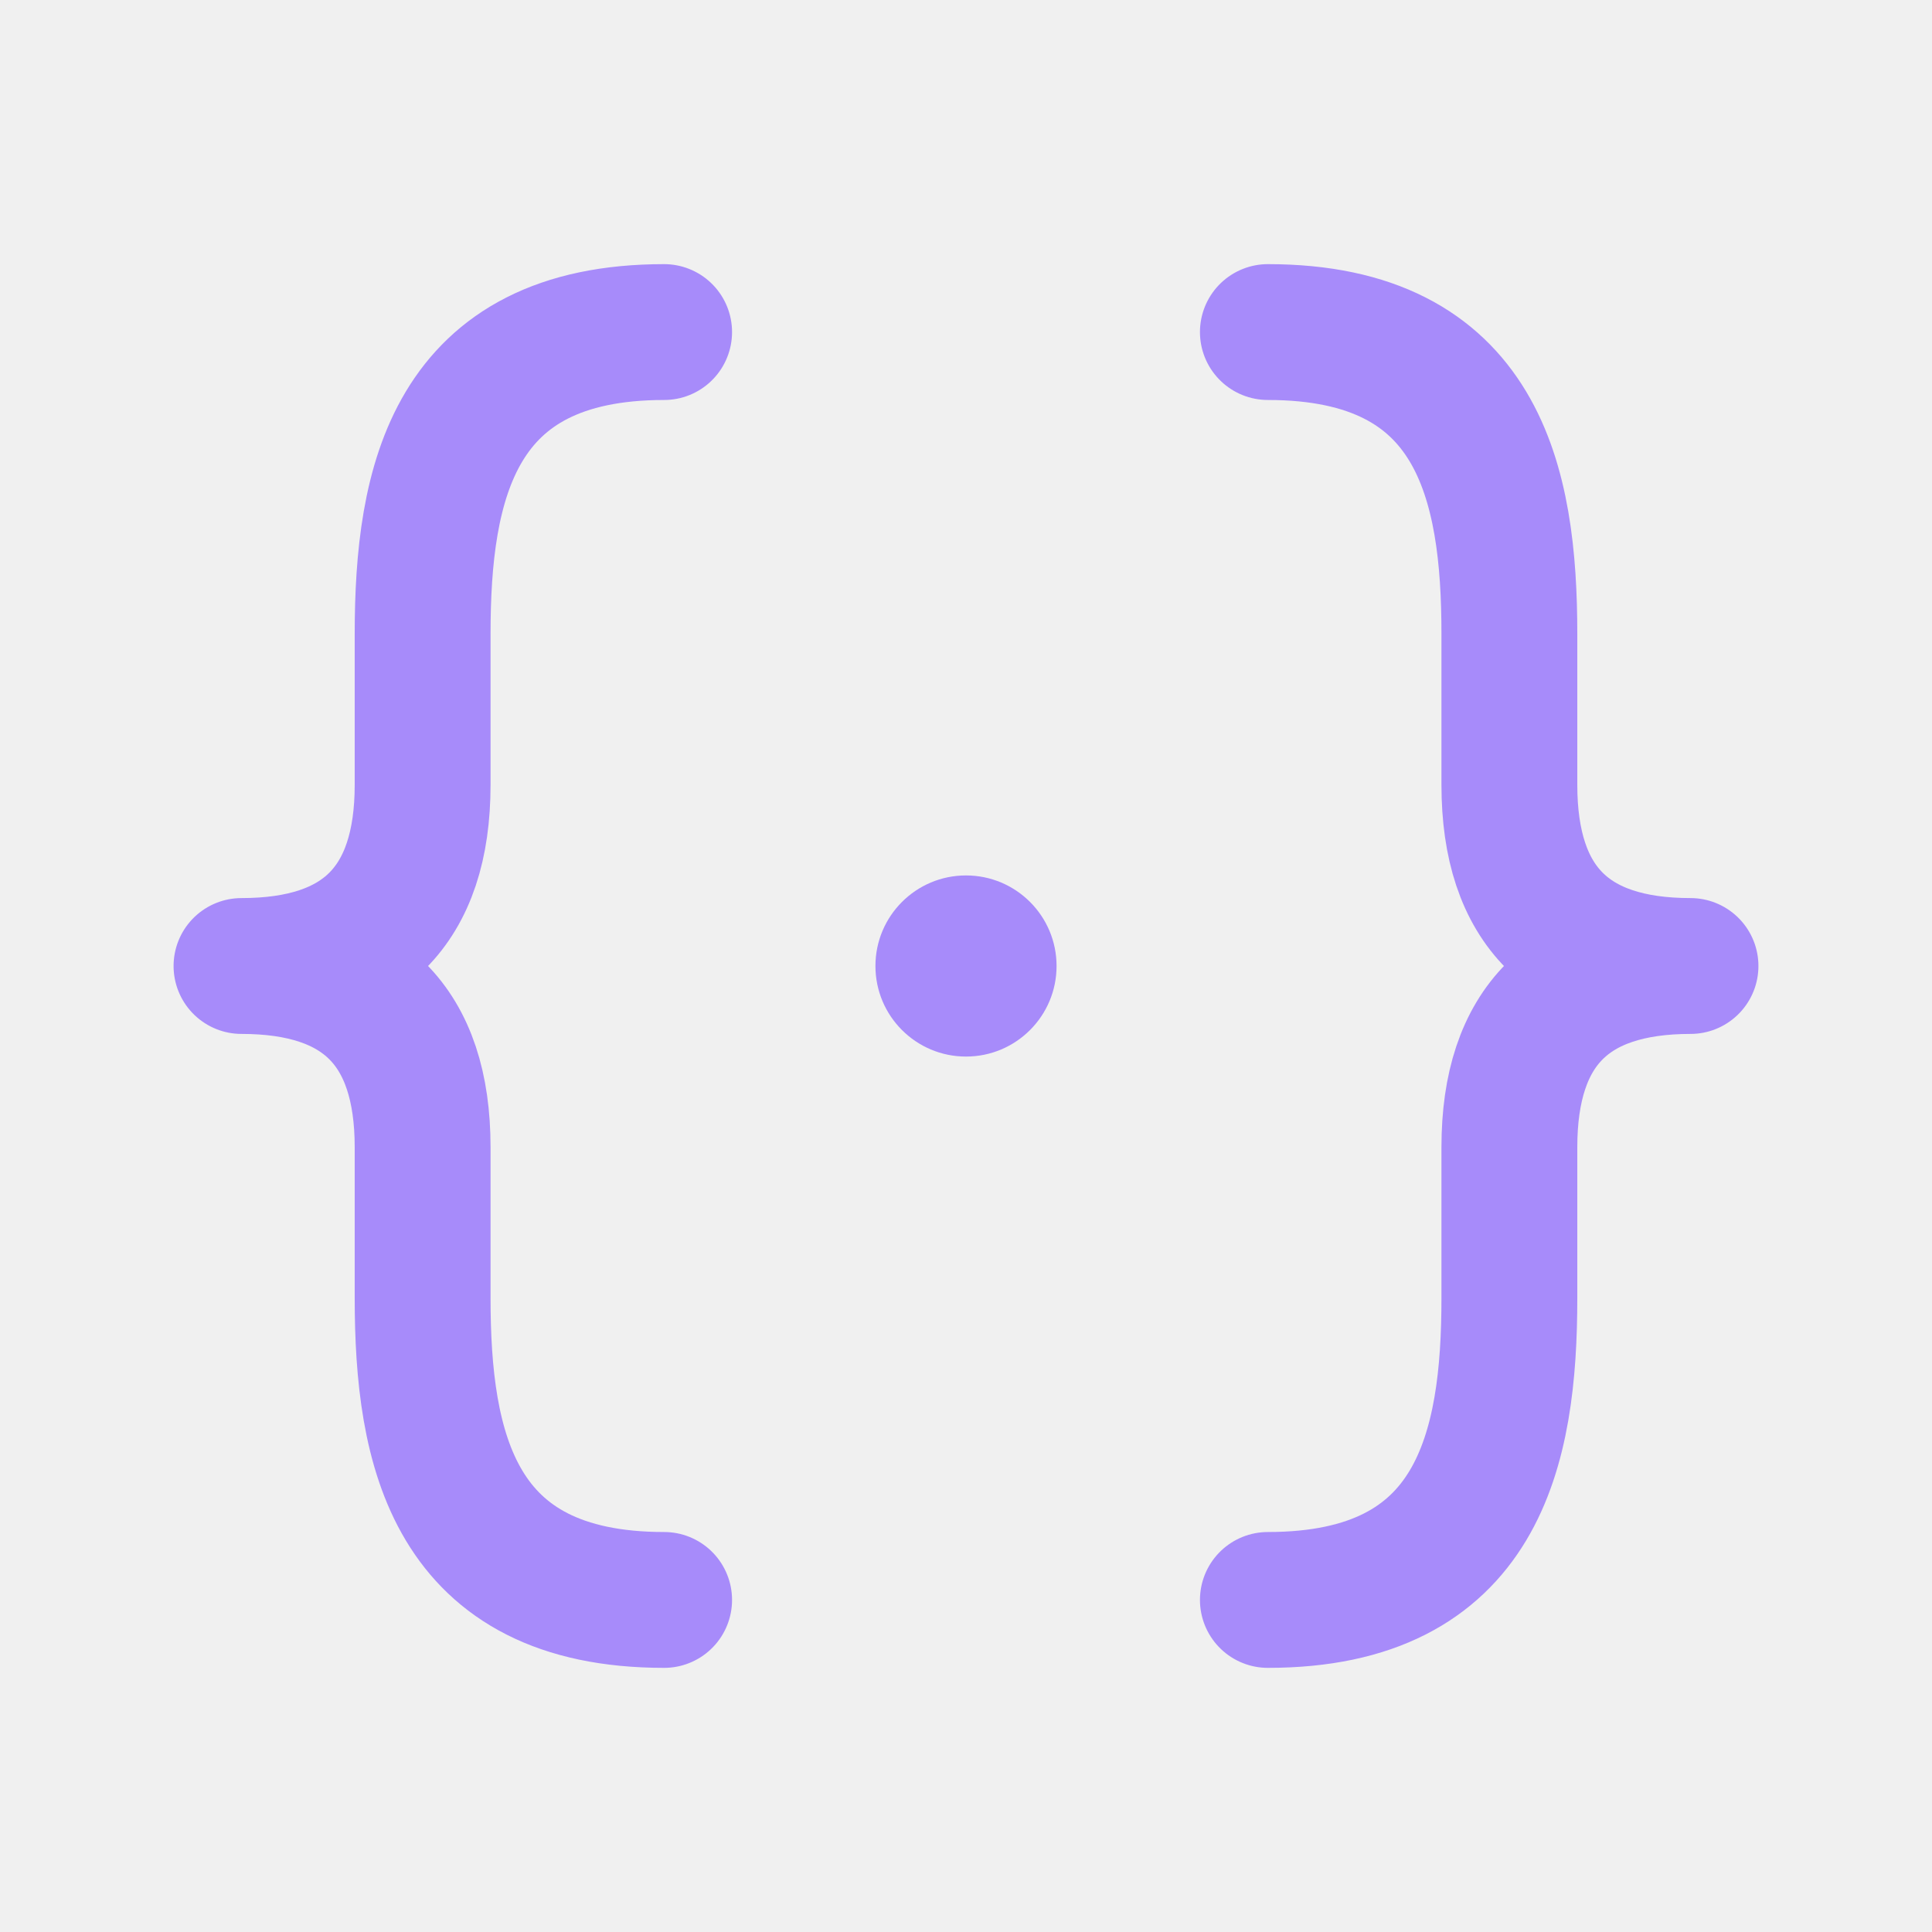
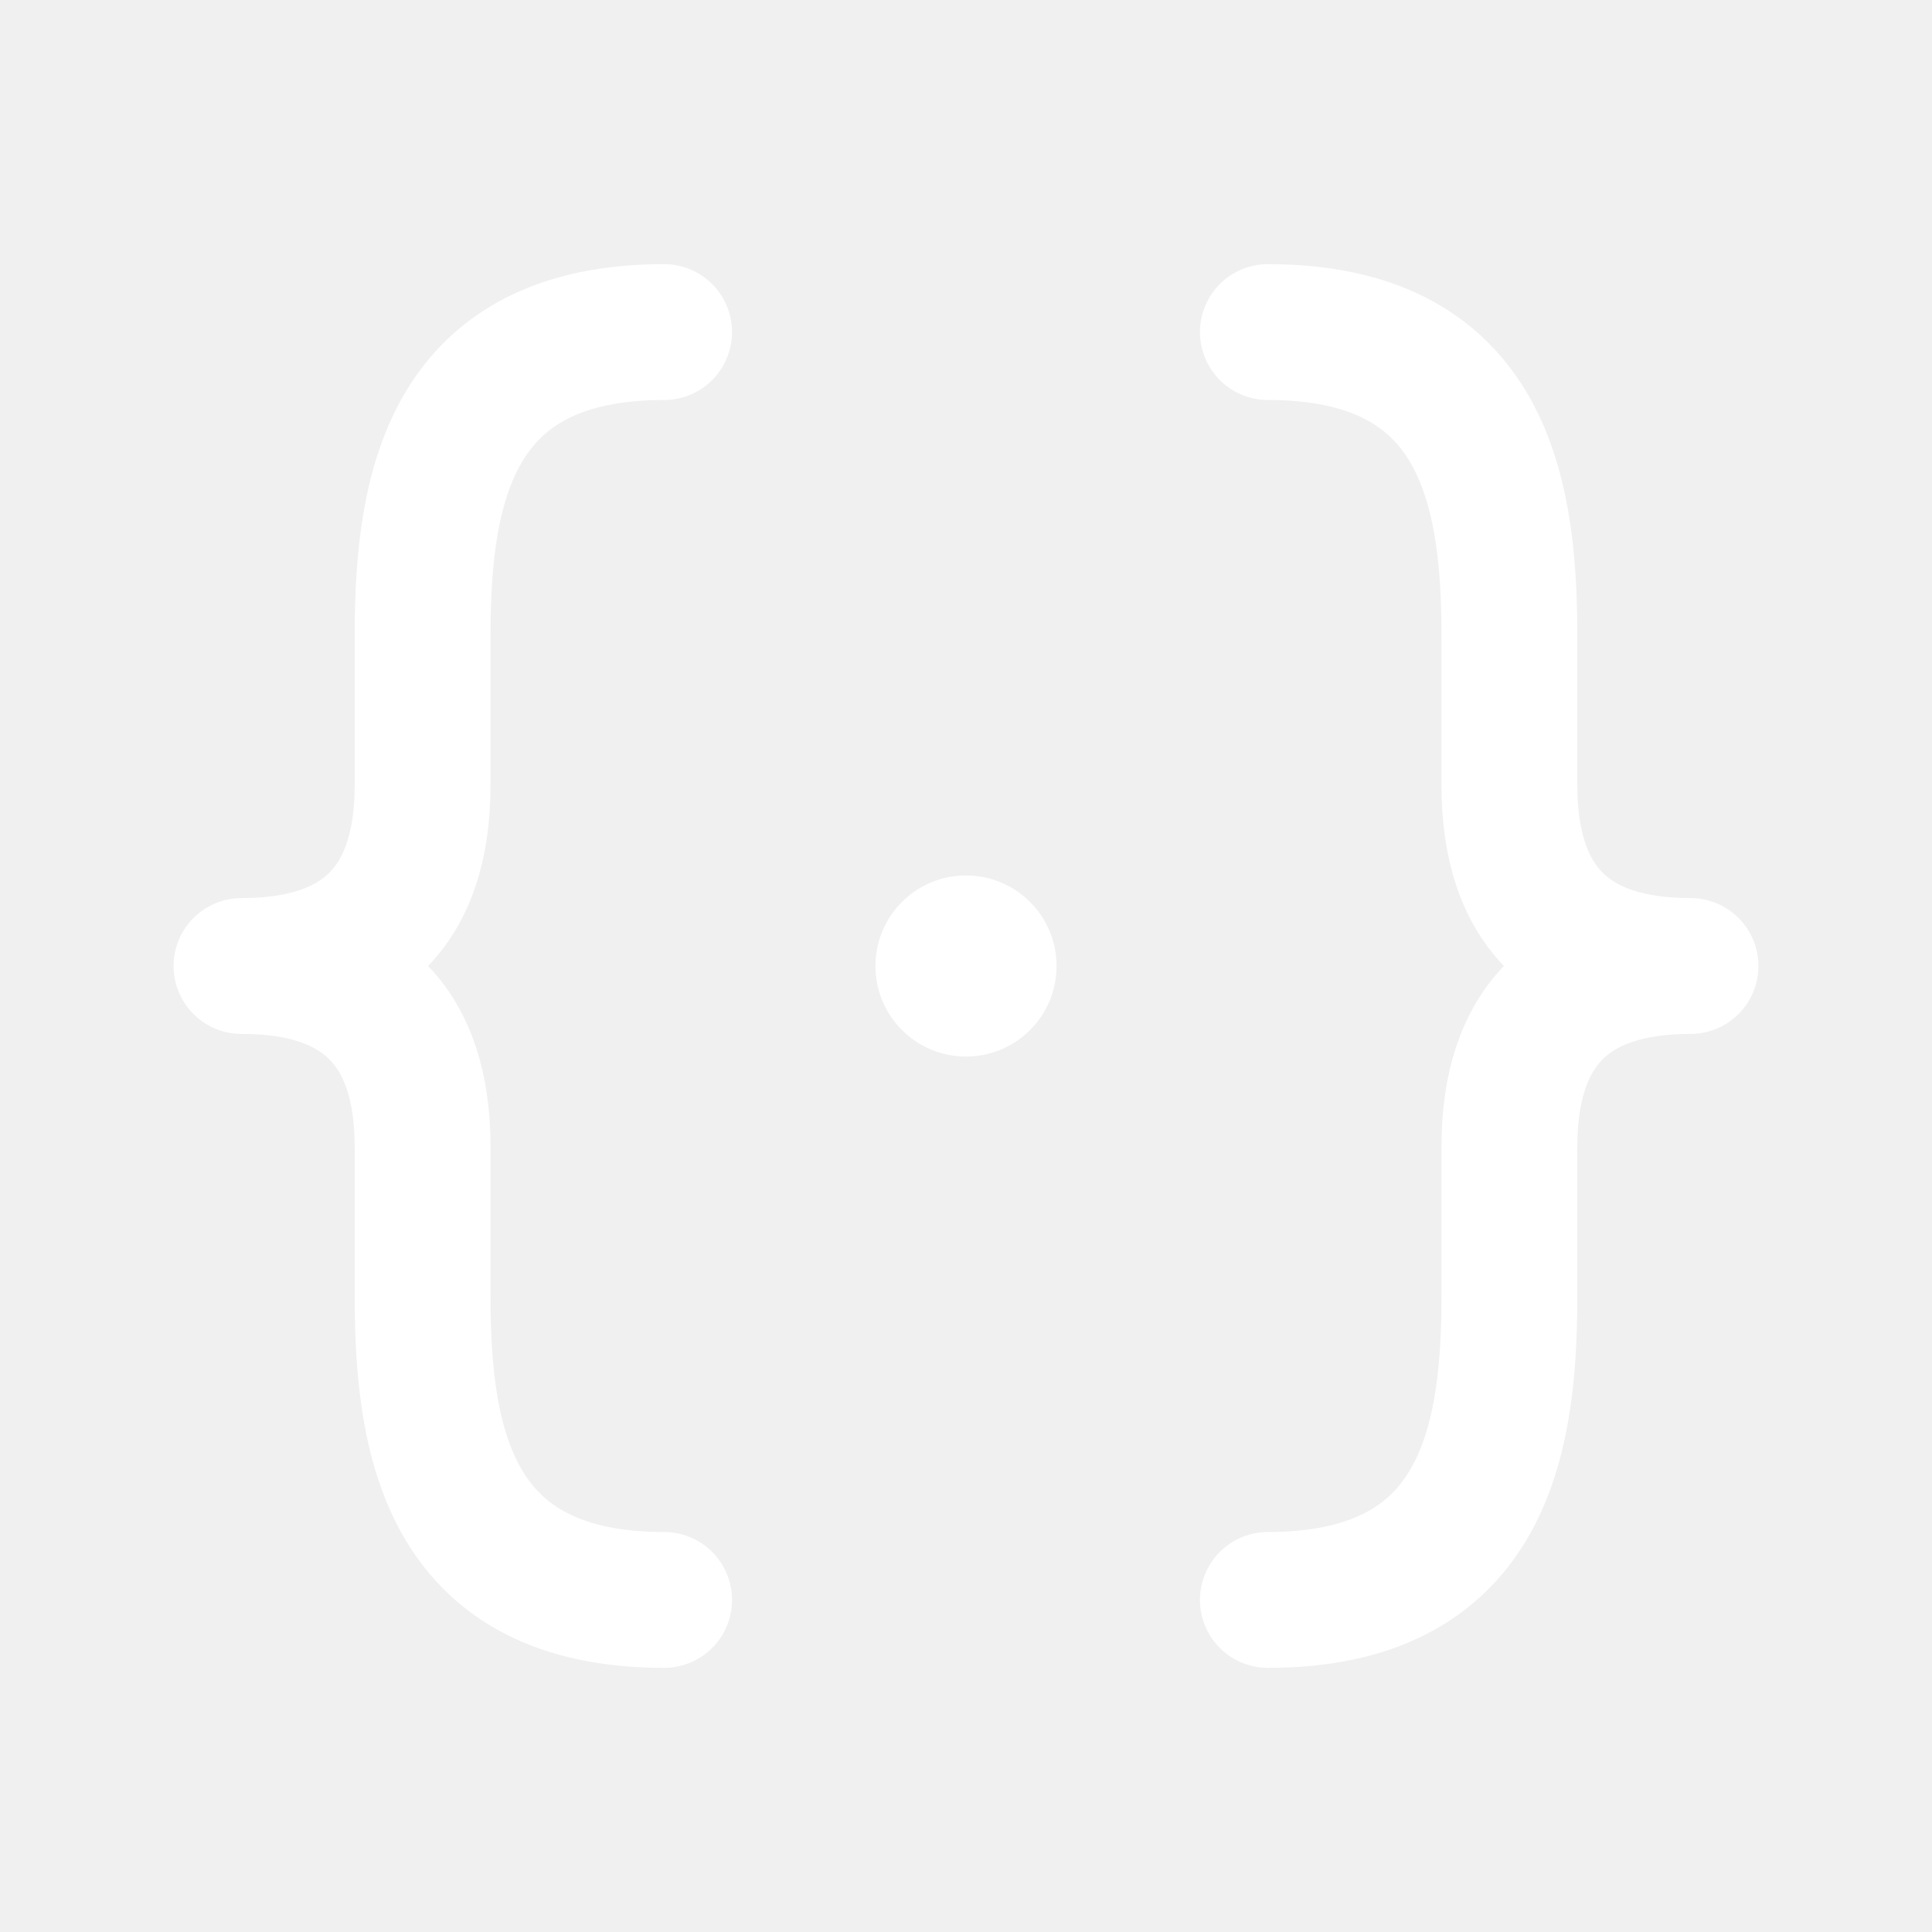
- <svg xmlns="http://www.w3.org/2000/svg" viewBox="0 0 128 128" fill="none" stroke="#a78bfa" stroke-width="9" stroke-linecap="round" stroke-linejoin="round">
+ <svg xmlns="http://www.w3.org/2000/svg" viewBox="0 0 128 128" fill="none" stroke="#ffffff" stroke-width="9" stroke-linecap="round" stroke-linejoin="round">
  <path d="M44 22c-14 0-16 10-16 20v10c0 8-4 12-12 12 8 0 12 4 12 12v10c0 10 2 20 16 20" />
  <path d="M84 22c14 0 16 10 16 20v10c0 8 4 12 12 12-8 0-12 4-12 12v10c0 10-2 20-16 20" />
-   <circle cx="64" cy="64" r="6" fill="#a78bfa" stroke="none" />
+   <circle cx="64" cy="64" r="6" fill="#ffffff" stroke="none" />
</svg>
